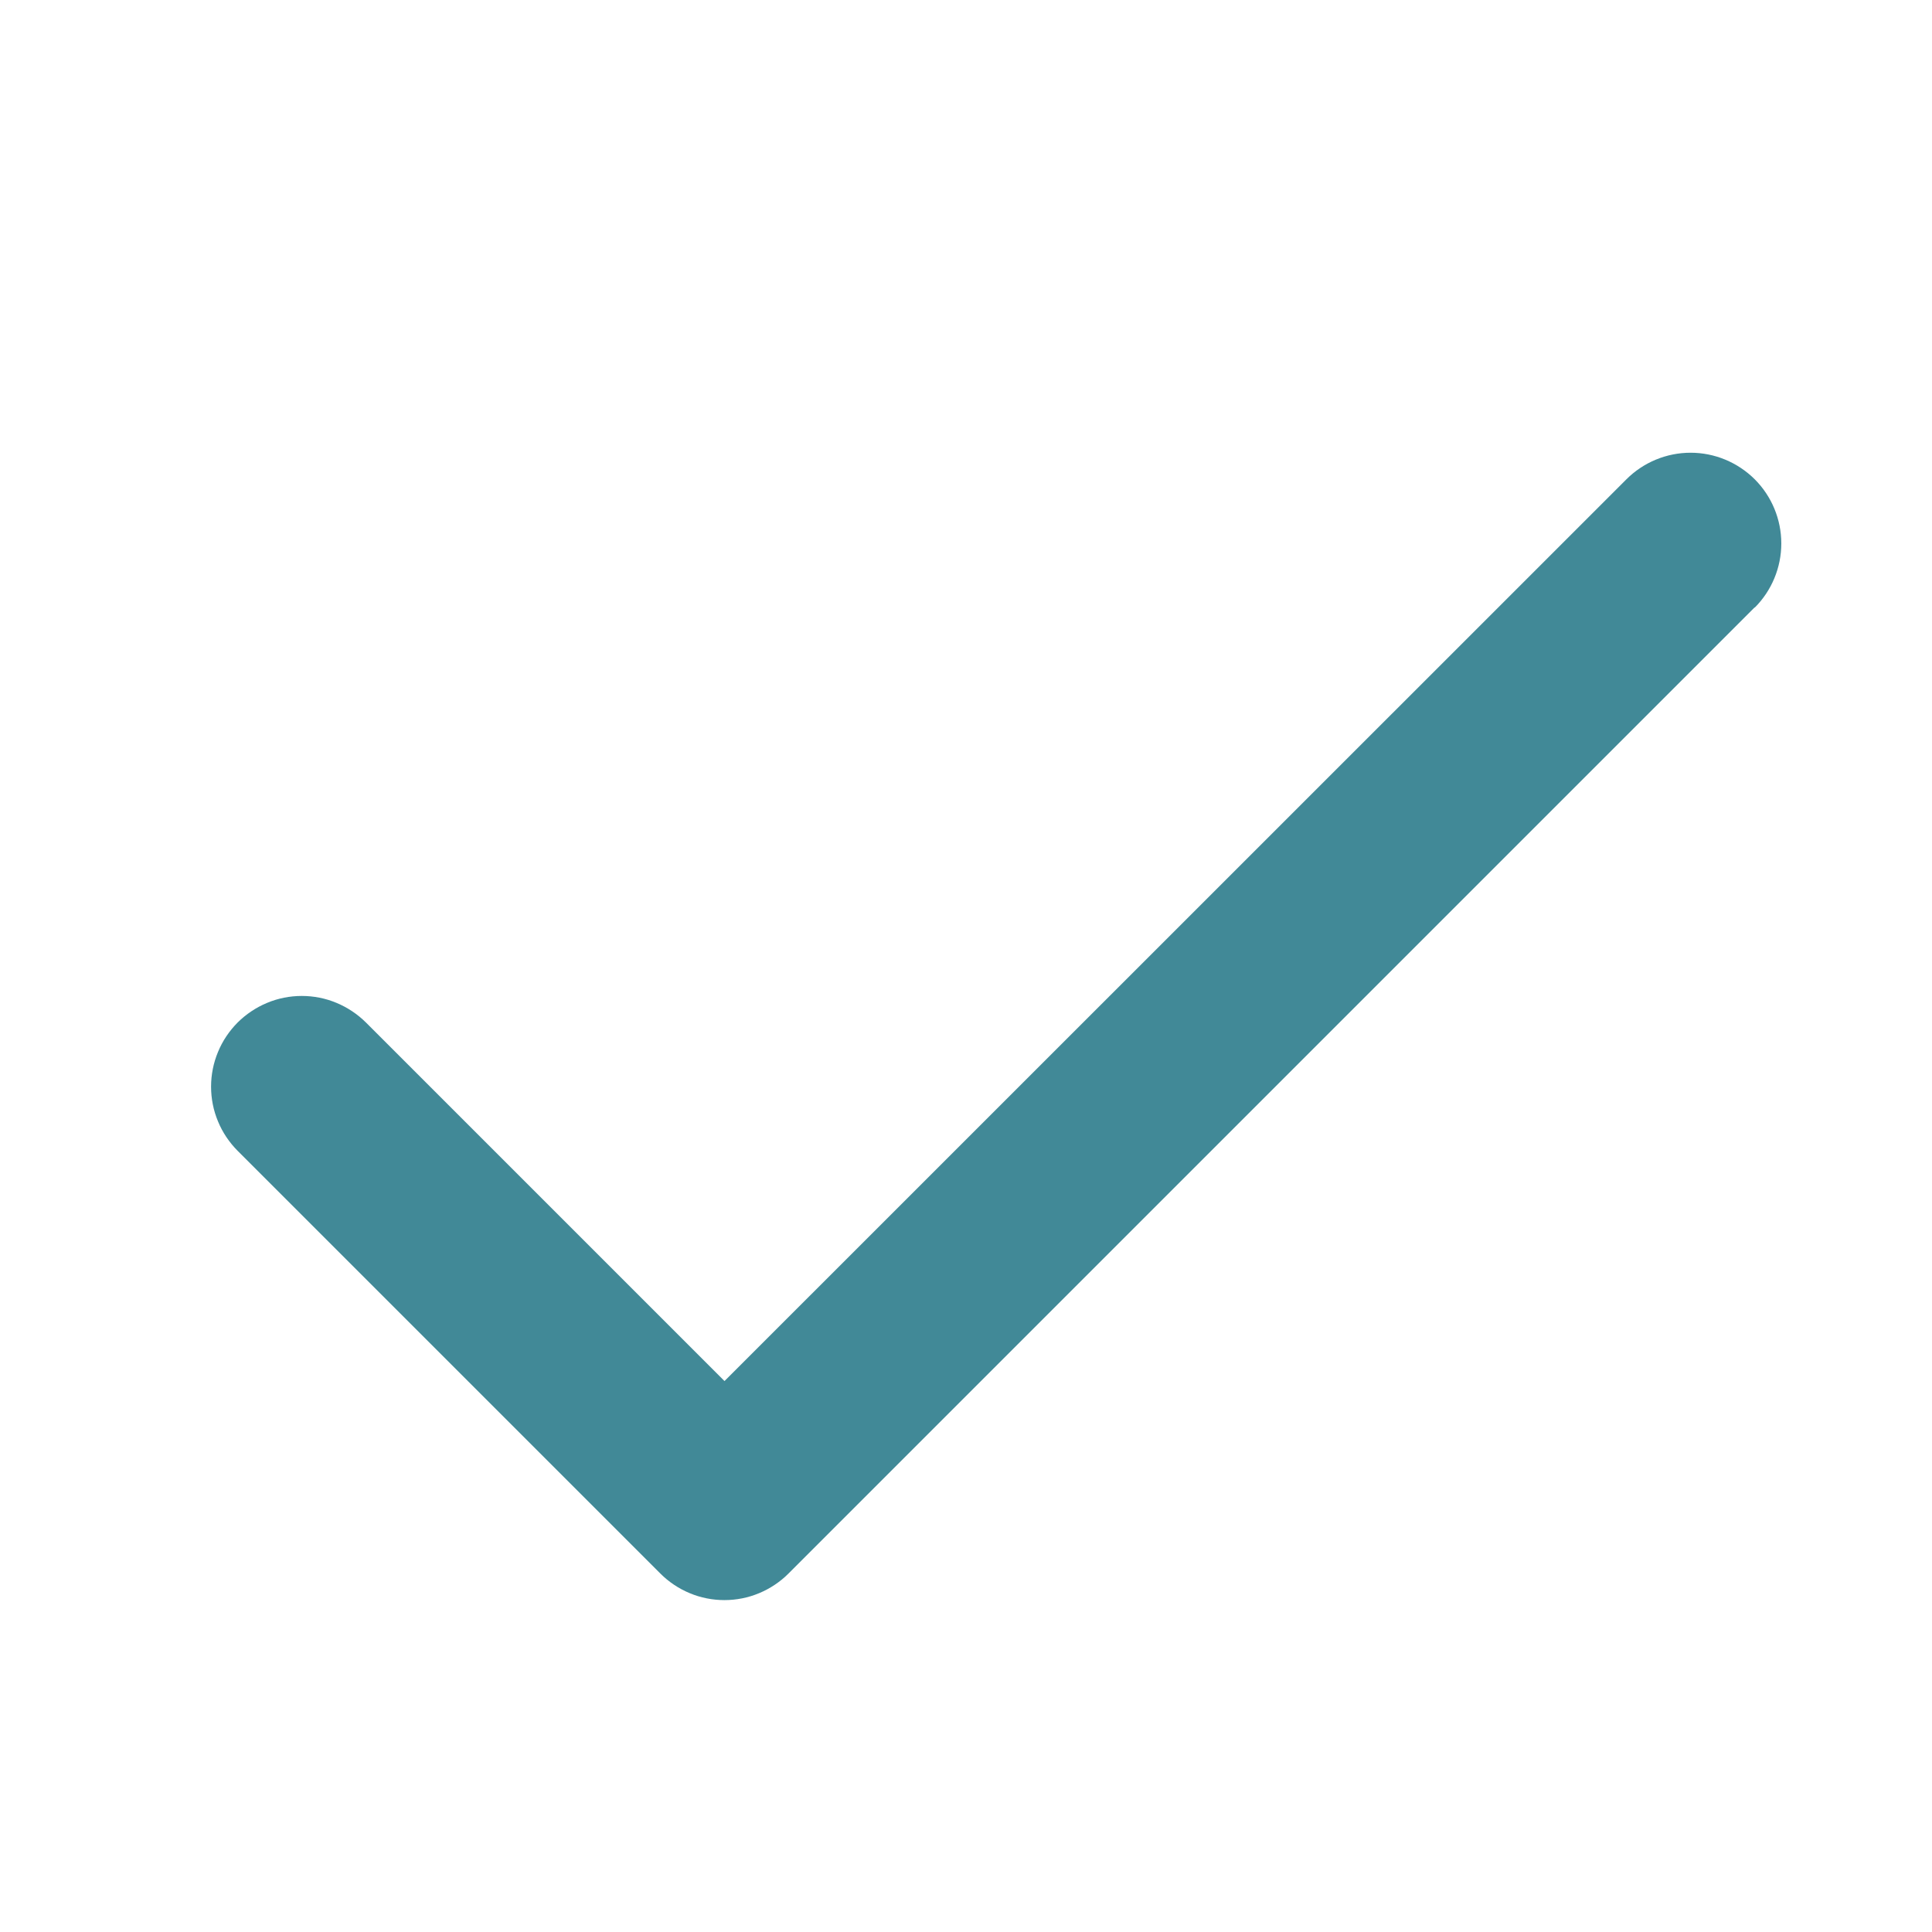
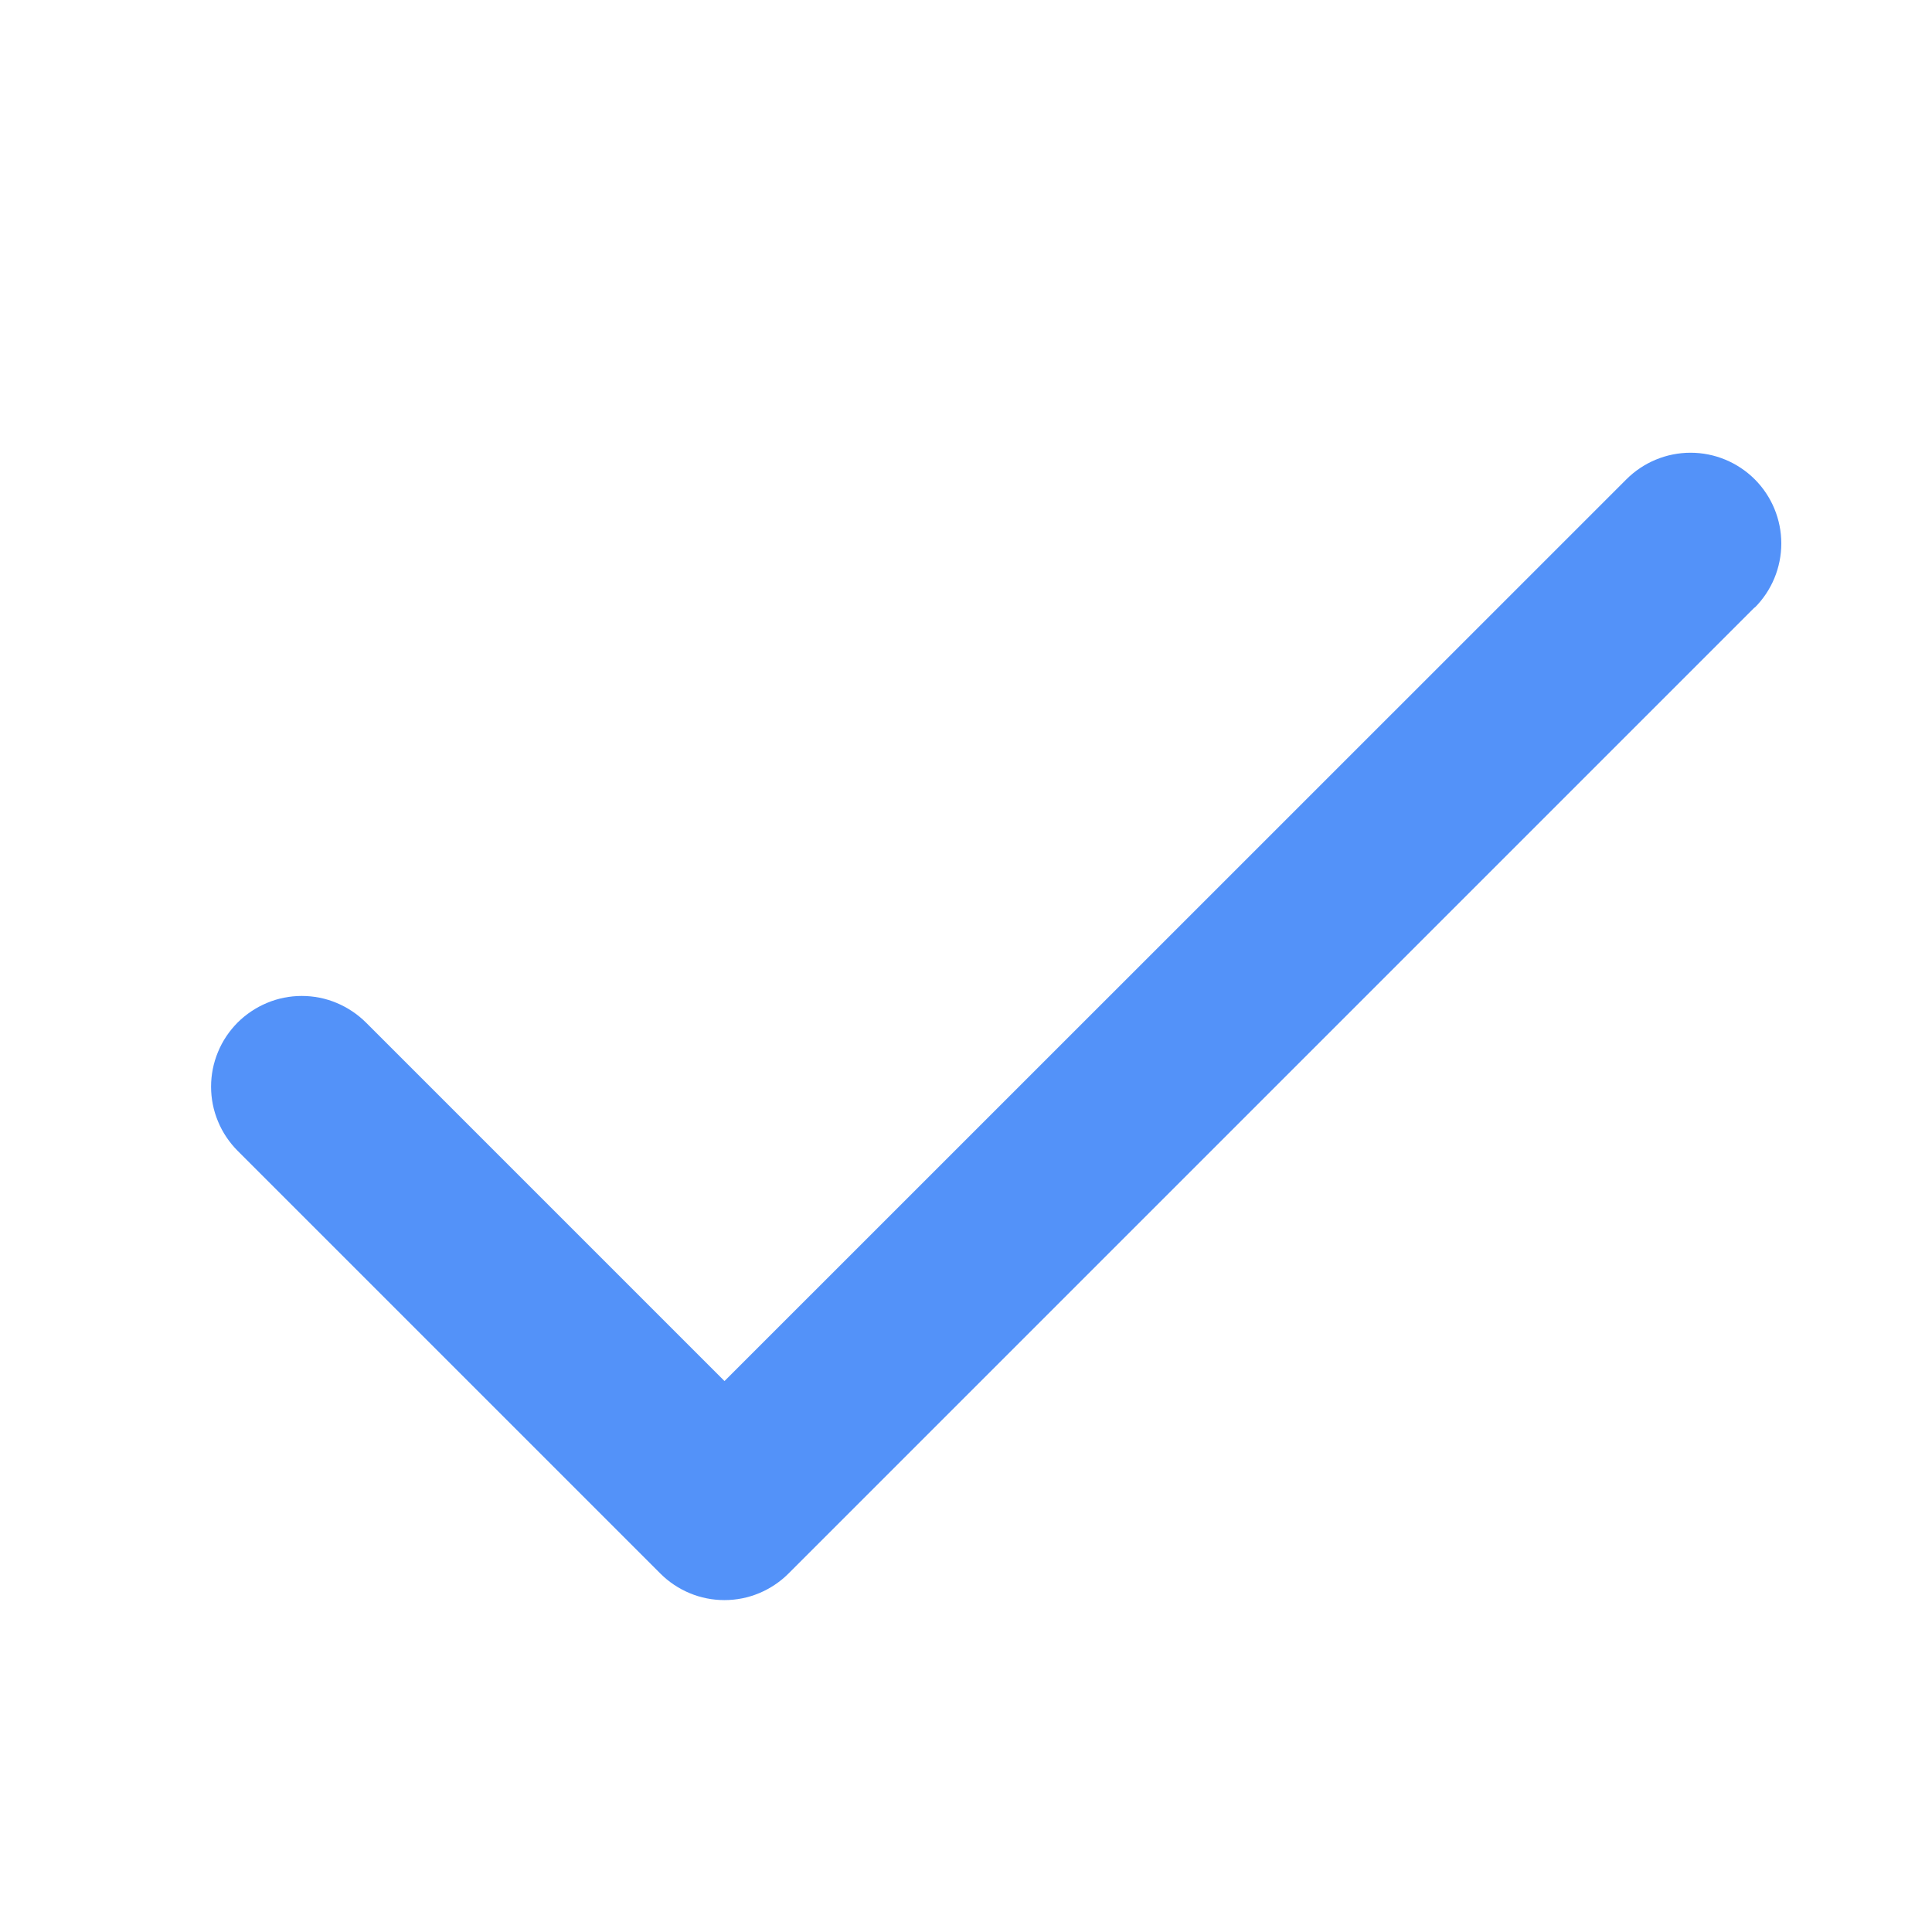
<svg xmlns="http://www.w3.org/2000/svg" width="24" height="24" viewBox="0 0 24 24" fill="none">
-   <path d="M21.796 7.546L9.796 19.546C9.691 19.651 9.567 19.734 9.43 19.791C9.294 19.848 9.147 19.877 8.999 19.877C8.851 19.877 8.704 19.848 8.568 19.791C8.431 19.734 8.307 19.651 8.202 19.546L2.952 14.296C2.848 14.191 2.764 14.067 2.708 13.93C2.651 13.794 2.622 13.647 2.622 13.499C2.622 13.351 2.651 13.205 2.708 13.068C2.764 12.931 2.848 12.807 2.952 12.702C3.057 12.598 3.181 12.515 3.318 12.458C3.454 12.401 3.601 12.372 3.749 12.372C3.897 12.372 4.044 12.401 4.18 12.458C4.317 12.515 4.441 12.598 4.546 12.702L9 17.156L20.204 5.954C20.415 5.743 20.702 5.624 21.001 5.624C21.3 5.624 21.586 5.743 21.798 5.954C22.009 6.165 22.128 6.452 22.128 6.751C22.128 7.05 22.009 7.337 21.798 7.548L21.796 7.546Z" fill="#418997" />
+   <path d="M21.796 7.546L9.796 19.546C9.691 19.651 9.567 19.734 9.43 19.791C9.294 19.848 9.147 19.877 8.999 19.877C8.851 19.877 8.704 19.848 8.568 19.791C8.431 19.734 8.307 19.651 8.202 19.546L2.952 14.296C2.848 14.191 2.764 14.067 2.708 13.93C2.651 13.794 2.622 13.647 2.622 13.499C2.622 13.351 2.651 13.205 2.708 13.068C2.764 12.931 2.848 12.807 2.952 12.702C3.057 12.598 3.181 12.515 3.318 12.458C3.454 12.401 3.601 12.372 3.749 12.372C3.897 12.372 4.044 12.401 4.18 12.458C4.317 12.515 4.441 12.598 4.546 12.702L9 17.156L20.204 5.954C20.415 5.743 20.702 5.624 21.001 5.624C21.3 5.624 21.586 5.743 21.798 5.954C22.009 6.165 22.128 6.452 22.128 6.751C22.128 7.05 22.009 7.337 21.798 7.548L21.796 7.546Z" fill="#5392F9 " />
</svg>
